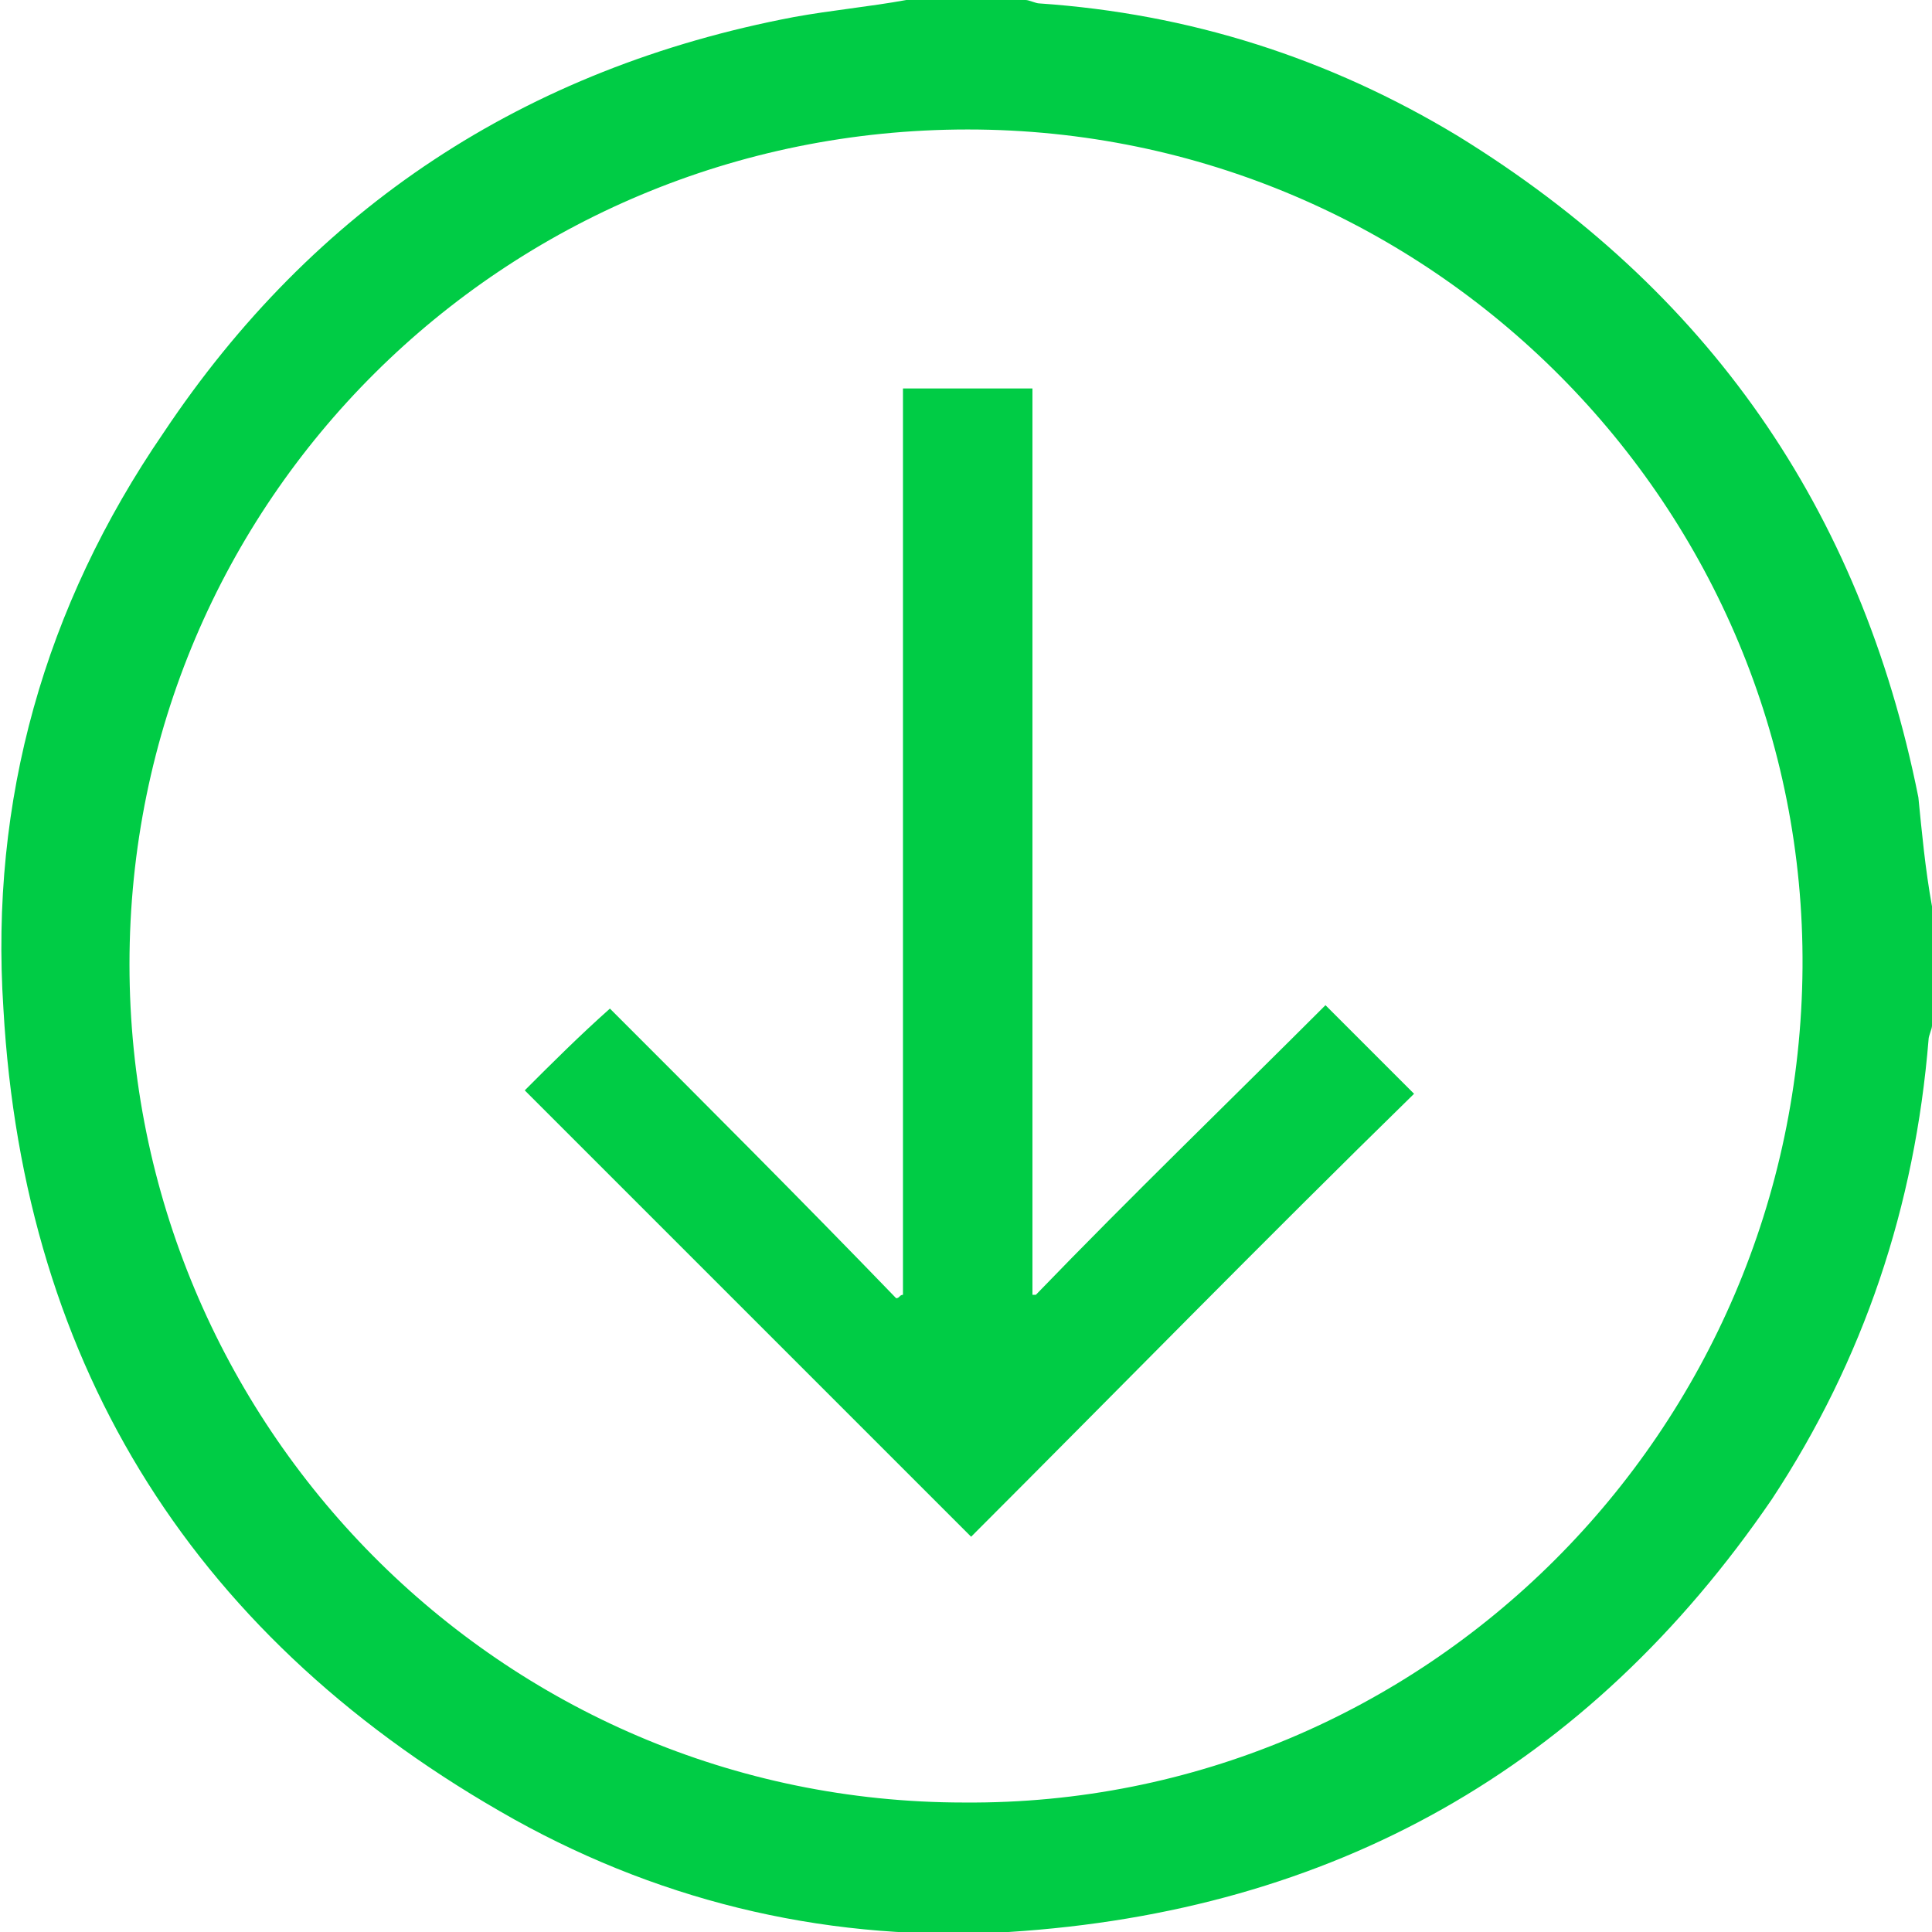
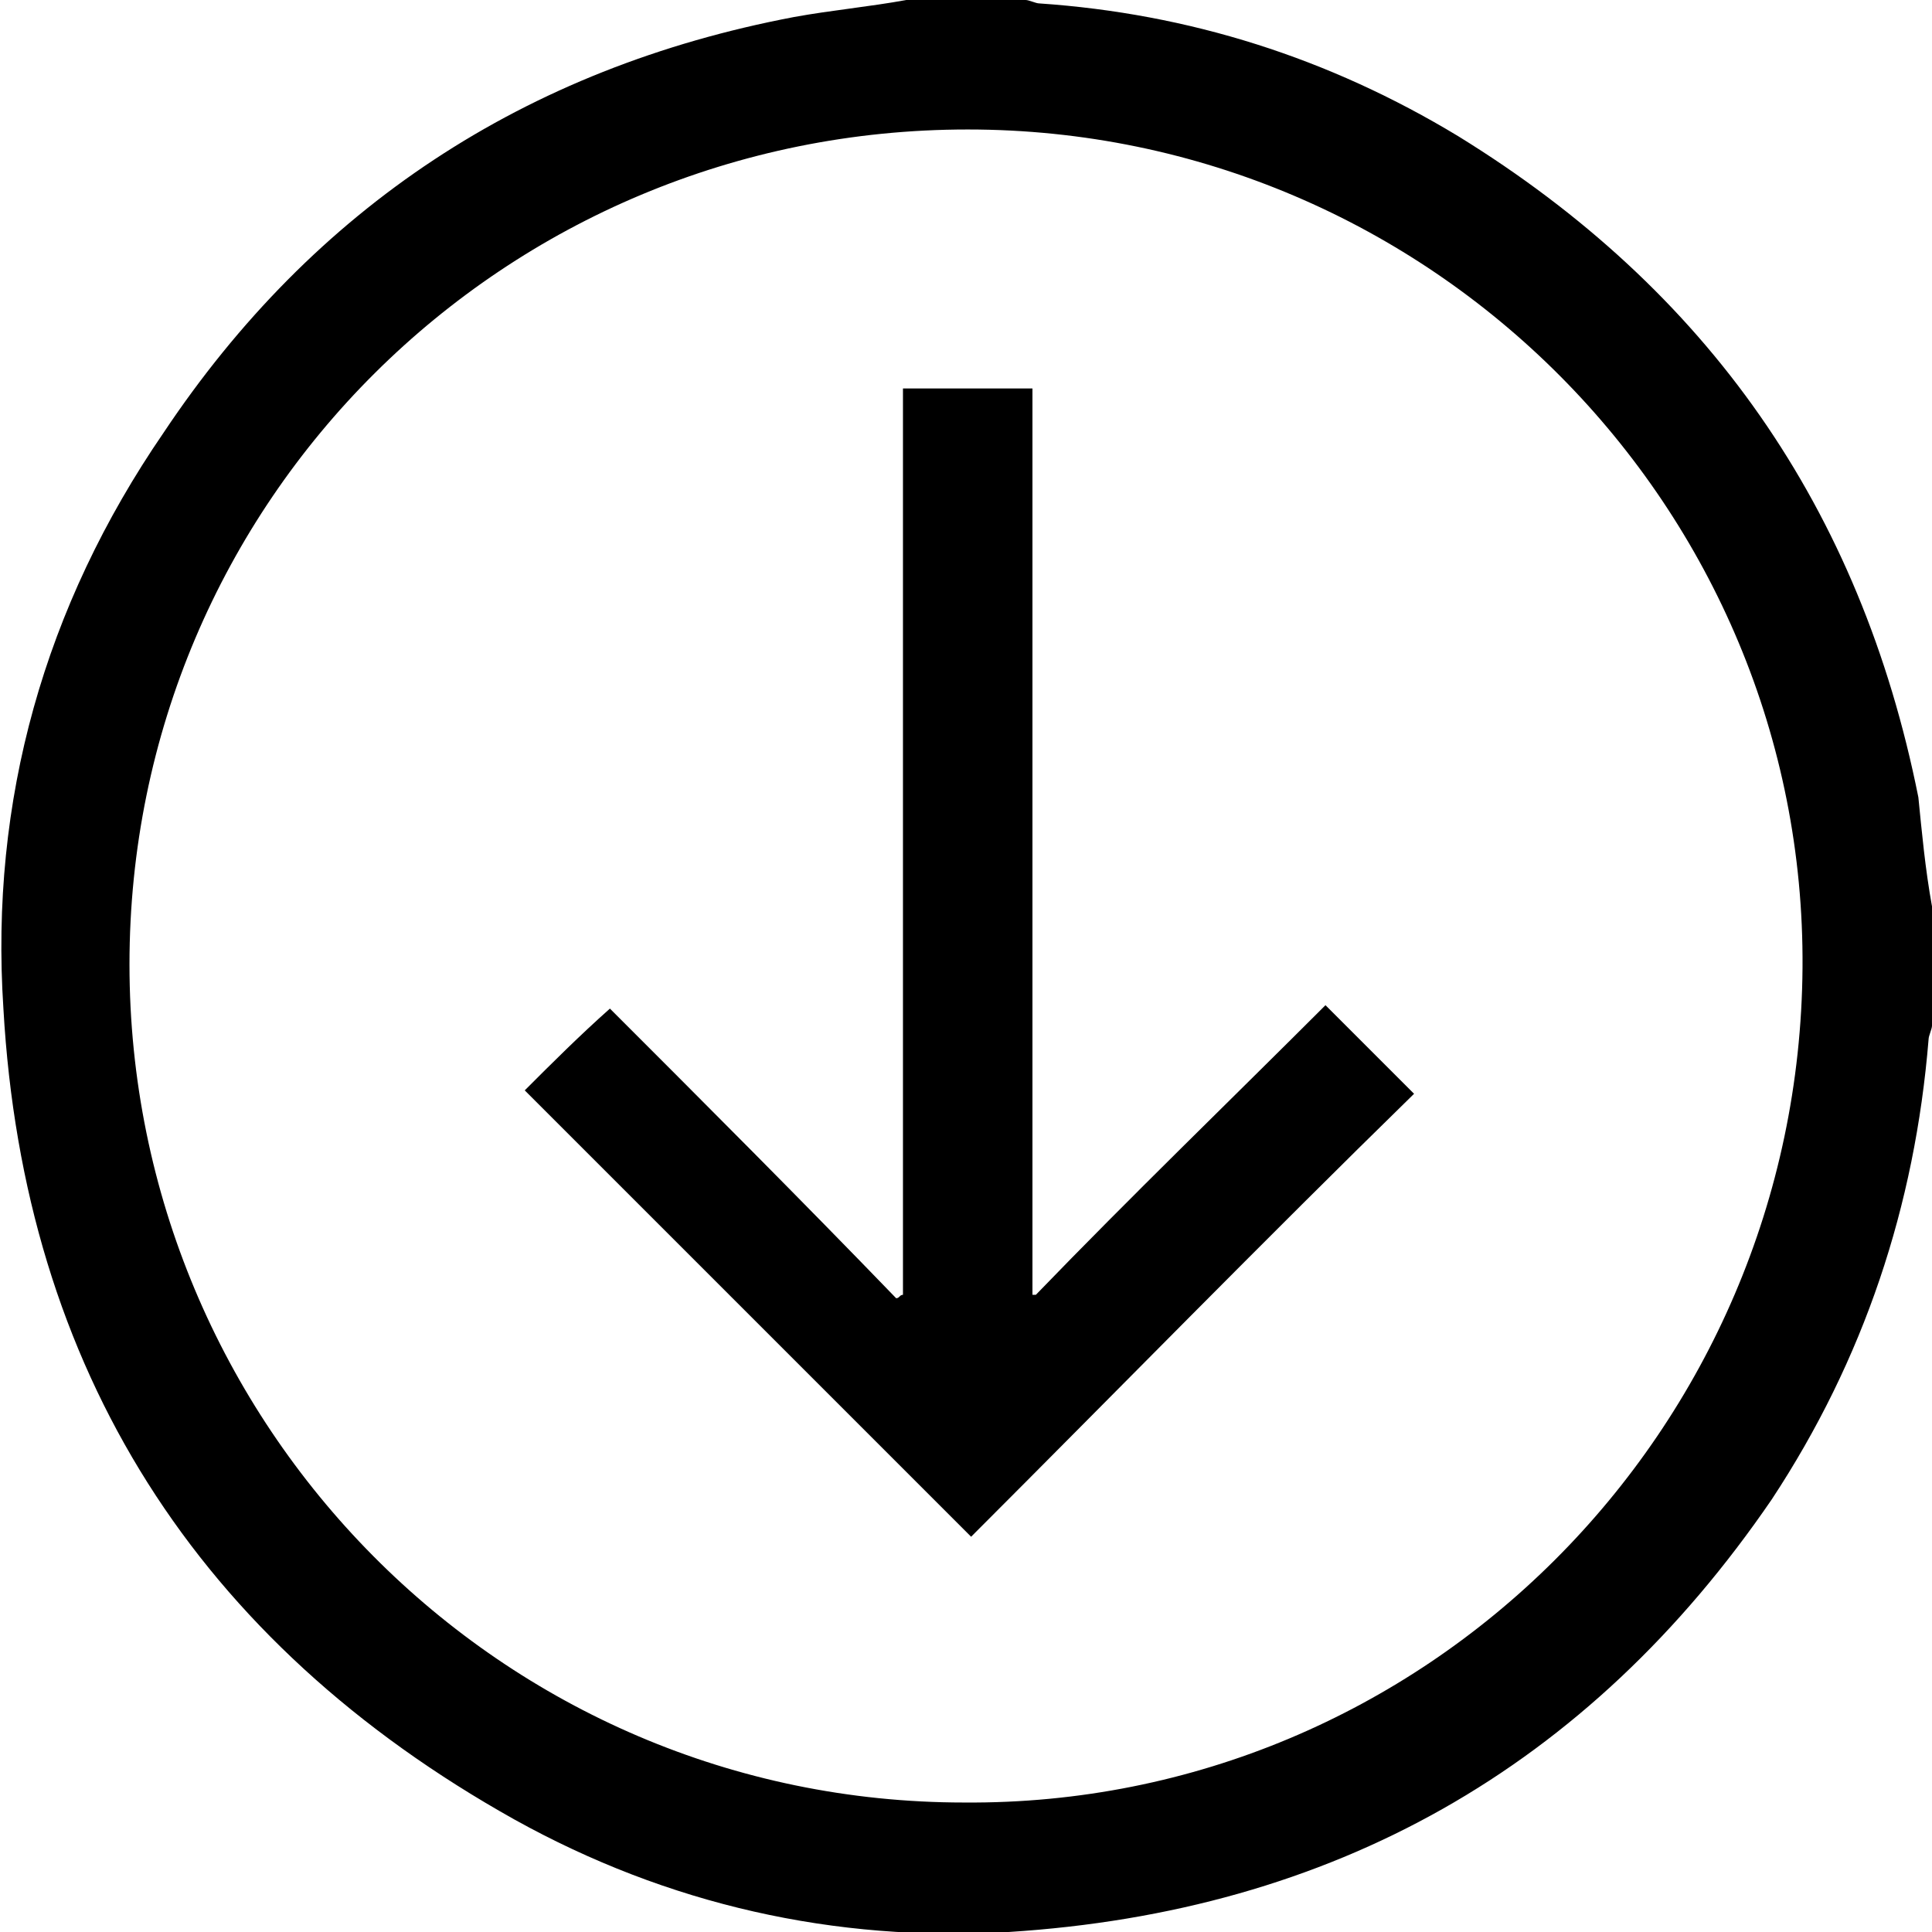
<svg xmlns="http://www.w3.org/2000/svg" version="1.1" id="Слой_1" x="0px" y="0px" viewBox="0 0 56.7 56.7" style="enable-background:new 0 0 56.7 56.7;" xml:space="preserve">
-   <style type="text/css">
- 	.st0{fill:#00CC45;}
- </style>
  <g>
    <path class="st0" d="M56.7,26.6c0,1.2,0,2.4,0,3.5c0,0.1-0.1,0.3-0.1,0.4c-0.4,4.9-1.9,9.4-4.6,13.5c-5.4,7.9-12.9,12.1-22.4,12.7   c-5.1,0.3-10-0.8-14.5-3.3c-9.3-5.2-14.4-13.2-15-23.8c-0.4-6.1,1.2-11.8,4.7-16.9C9.2,6.1,15.4,2,23.3,0.5   c1.1-0.2,2.2-0.3,3.3-0.5c1.2,0,2.4,0,3.5,0c0.1,0,0.3,0.1,0.4,0.1C34.9,0.4,39,1.7,42.8,4c7.3,4.5,11.8,10.9,13.5,19.4   C56.4,24.4,56.5,25.5,56.7,26.6z M3.8,28.3c0,13.5,10.9,24.6,24.5,24.6C41.8,53,52.8,42,52.9,28.4C53,14.9,42,3.8,28.4,3.8   C14.8,3.8,3.8,14.7,3.8,28.3z" />
    <path class="st0" d="M30.4,38c2.8-2.9,5.7-5.7,8.5-8.5c0.9,0.9,1.8,1.8,2.6,2.6c-4.4,4.3-8.7,8.7-13,13c-4.3-4.3-8.7-8.7-13.1-13.1   c0.8-0.8,1.6-1.6,2.5-2.4c2.8,2.8,5.6,5.6,8.4,8.5c0.1,0,0.1-0.1,0.2-0.1c0-8.9,0-17.7,0-26.6c1.3,0,2.5,0,3.8,0   c0,8.9,0,17.7,0,26.6C30.3,38,30.3,38,30.4,38z" />
  </g>
</svg>
